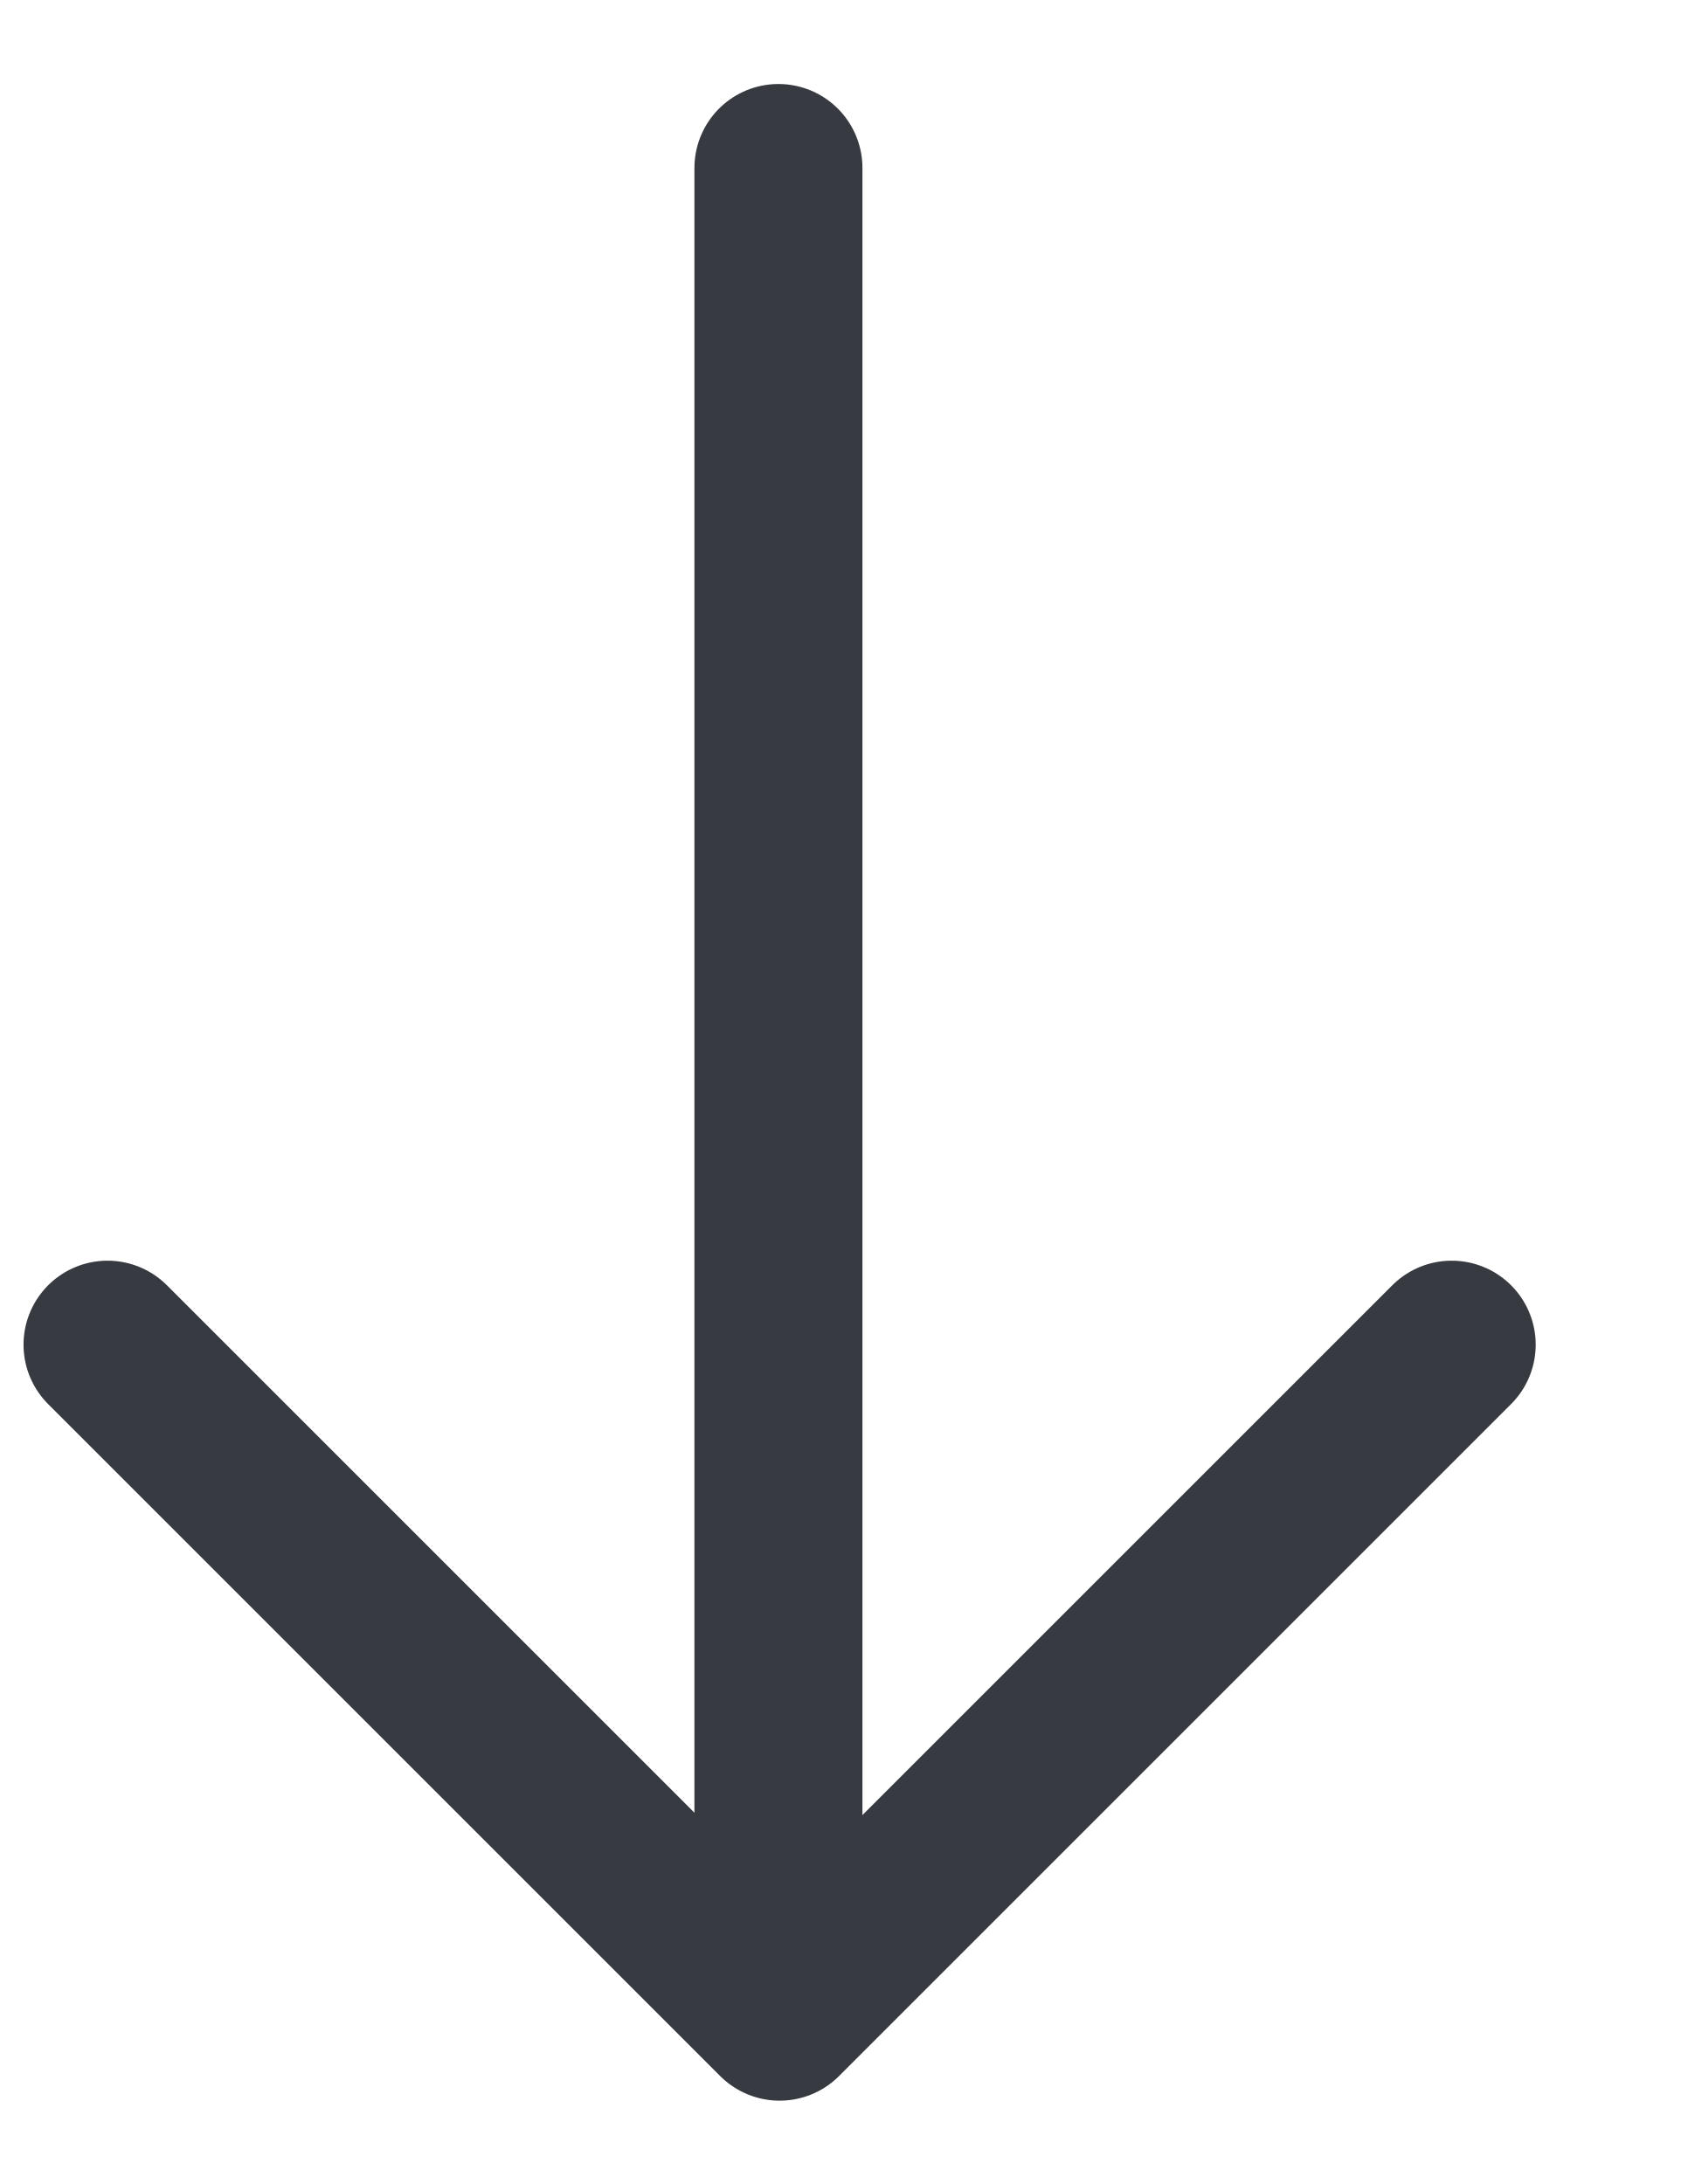
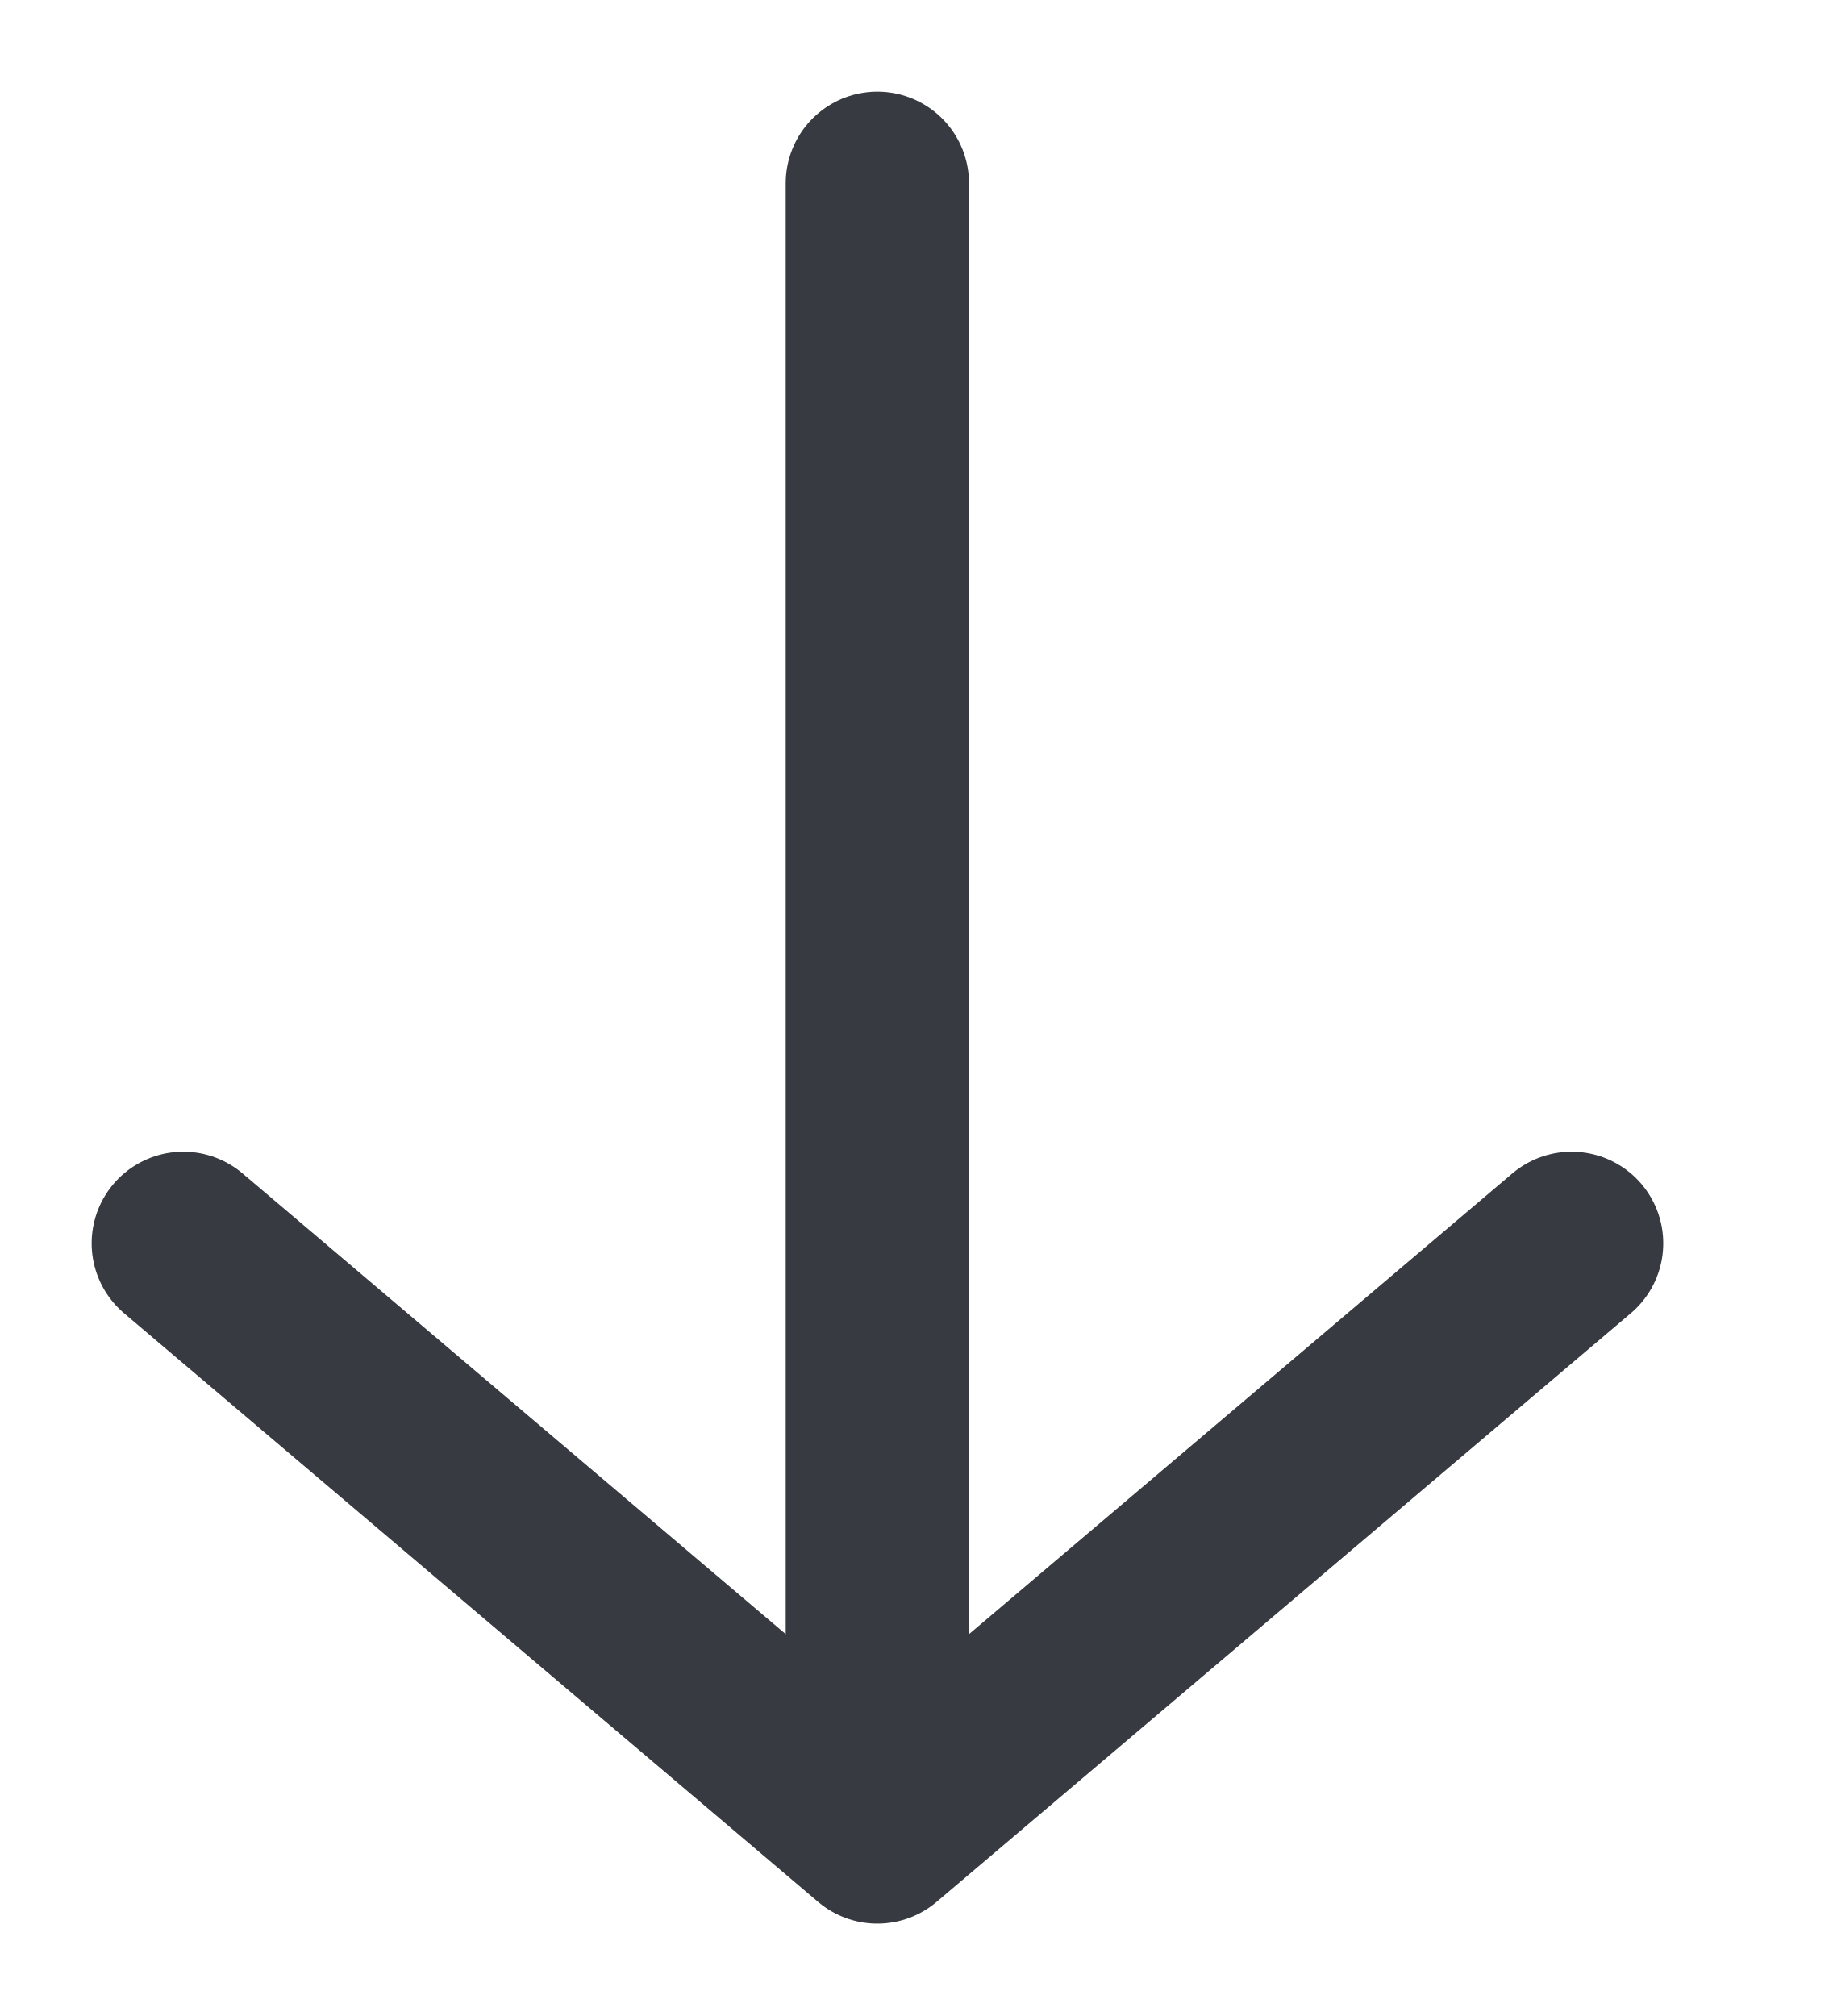
- <svg xmlns="http://www.w3.org/2000/svg" width="10" height="13" viewBox="0 0 10 13" fill="none">
-   <path d="M8.64 8.004L4.64 12.004L0.64 8.004" stroke="#373A40" stroke-miterlimit="10" stroke-linecap="round" stroke-linejoin="round" />
-   <path d="M4.633 1V11.894" stroke="#373A40" stroke-miterlimit="10" stroke-linecap="round" stroke-linejoin="round" />
+ <svg xmlns="http://www.w3.org/2000/svg" width="10" height="11" viewBox="0 0 10 11" fill="none">
+   <path d="M8.575 6.784L4.787 9.996L1 6.784" stroke="#373A40" stroke-miterlimit="10" stroke-linecap="round" stroke-linejoin="round" />
+   <path d="M4.787 1V9.906" stroke="#373A40" stroke-miterlimit="10" stroke-linecap="round" stroke-linejoin="round" />
</svg>
